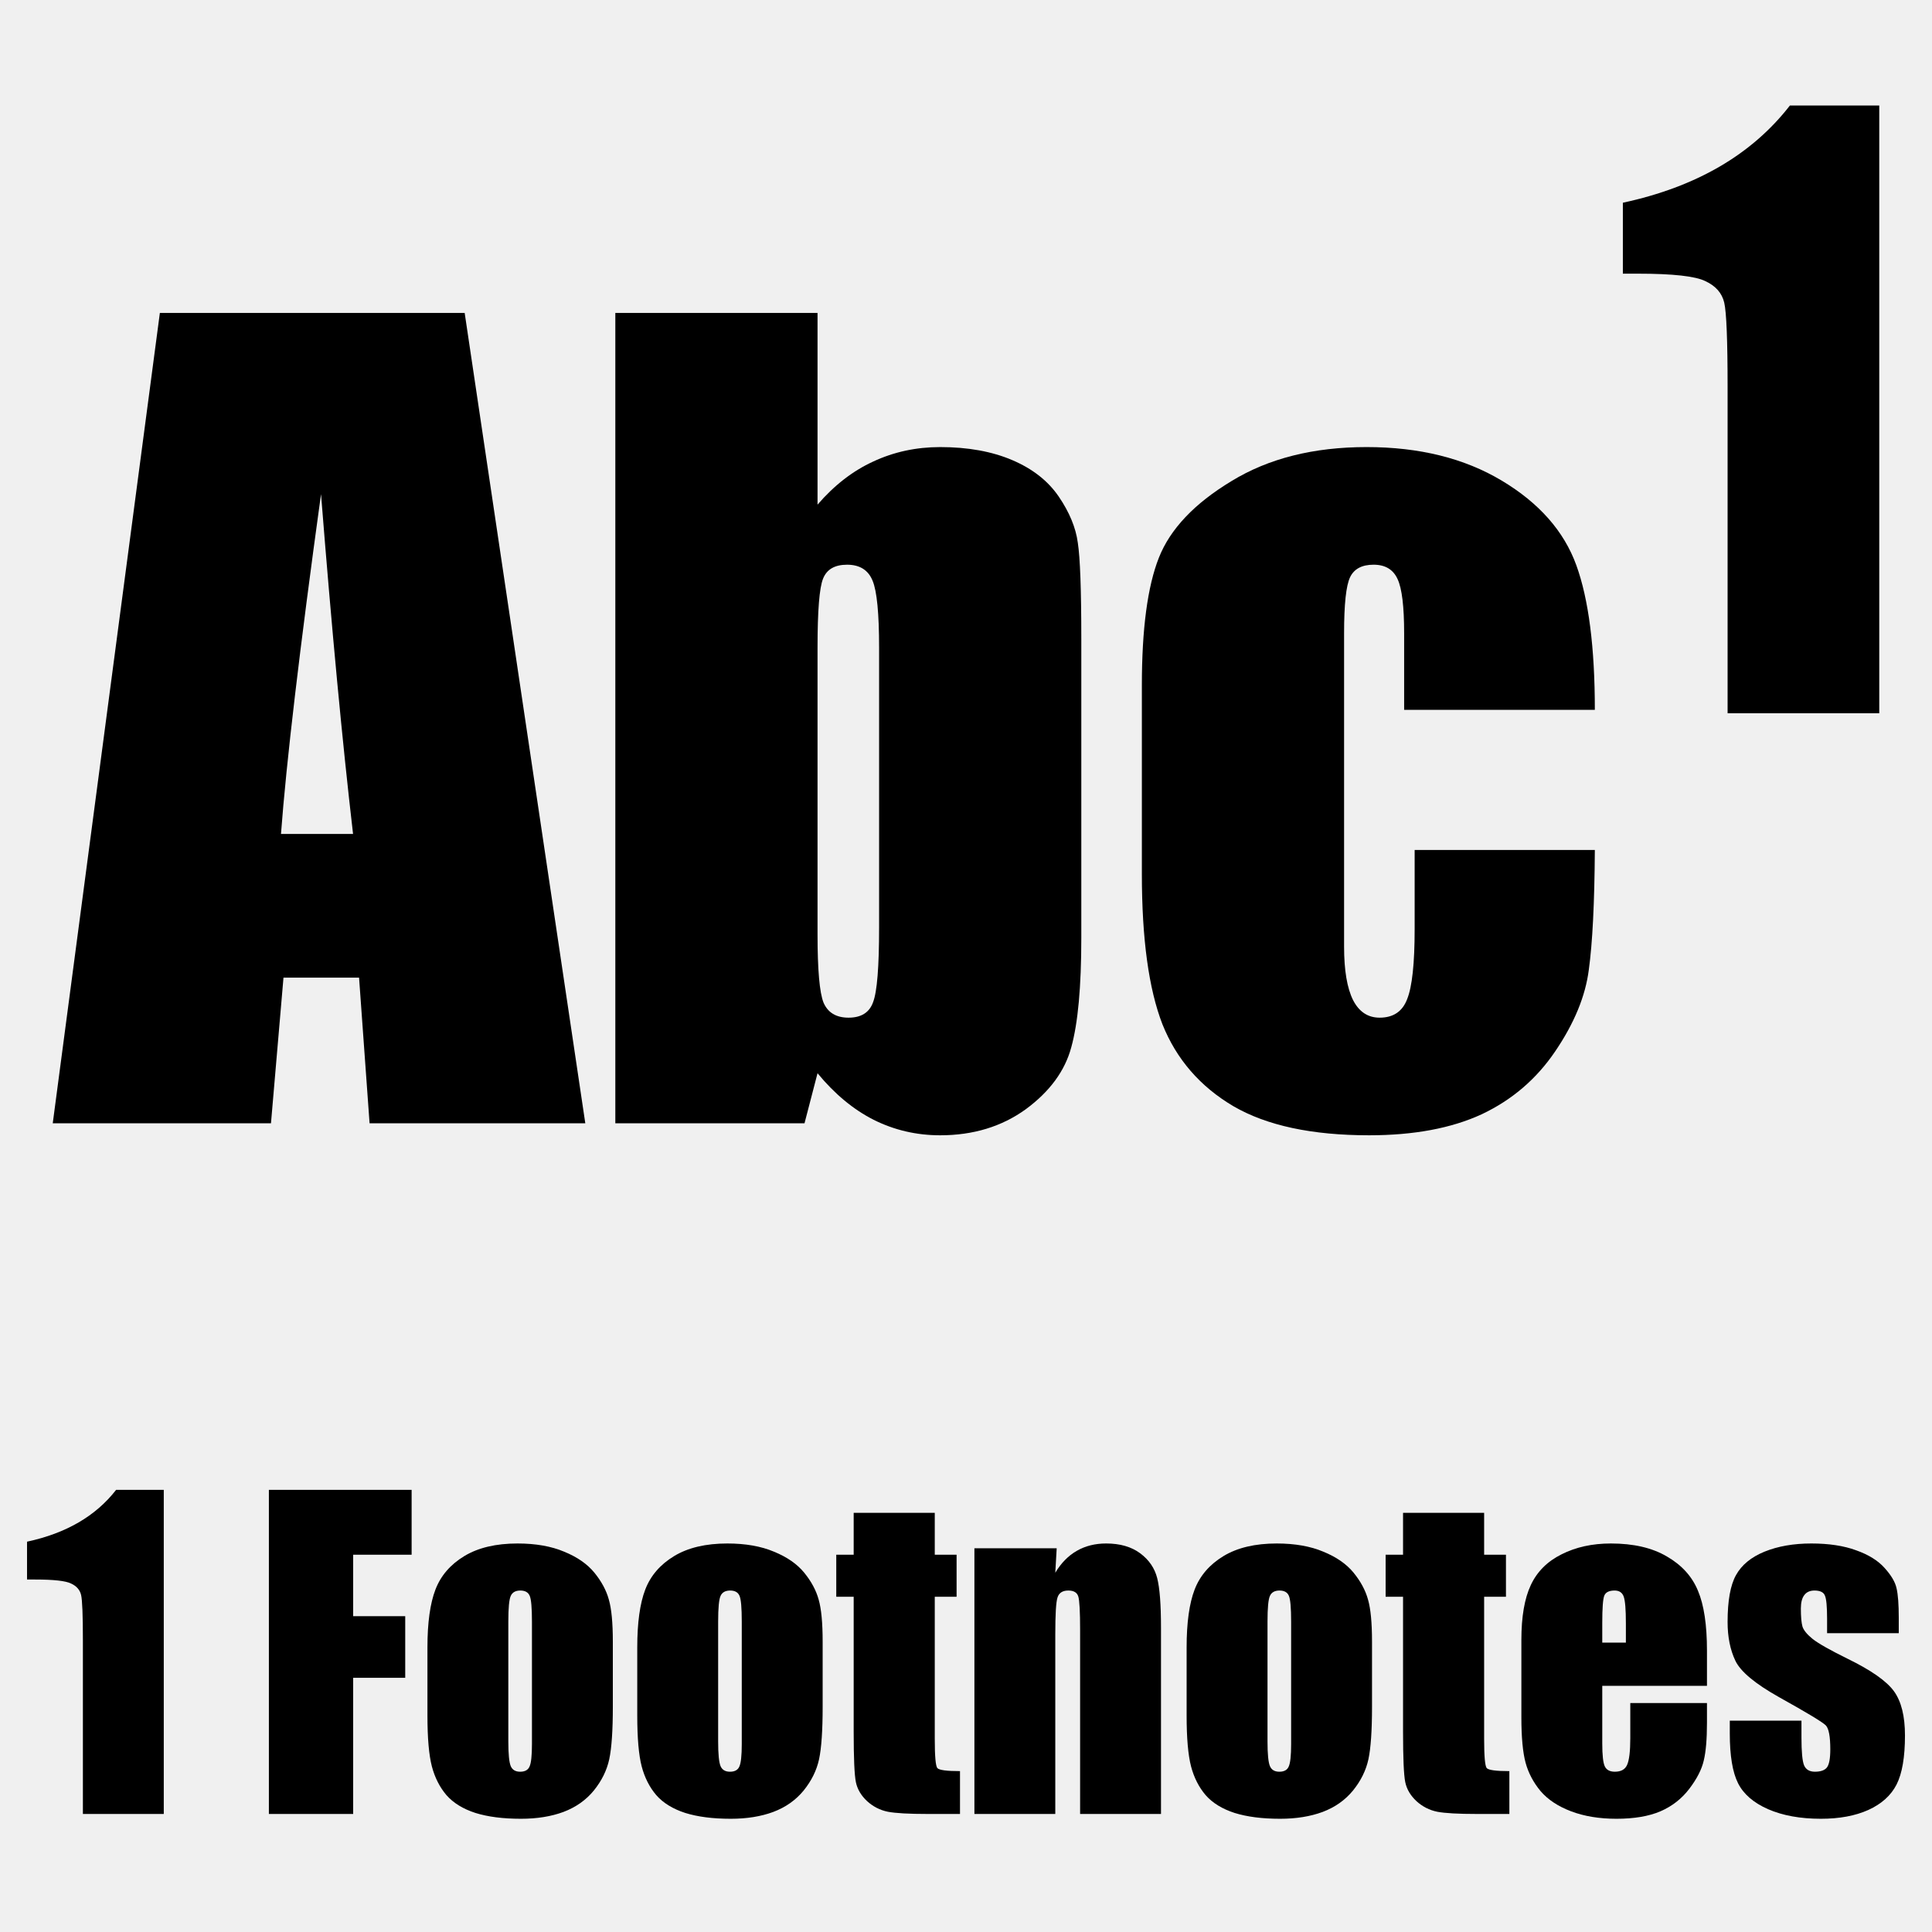
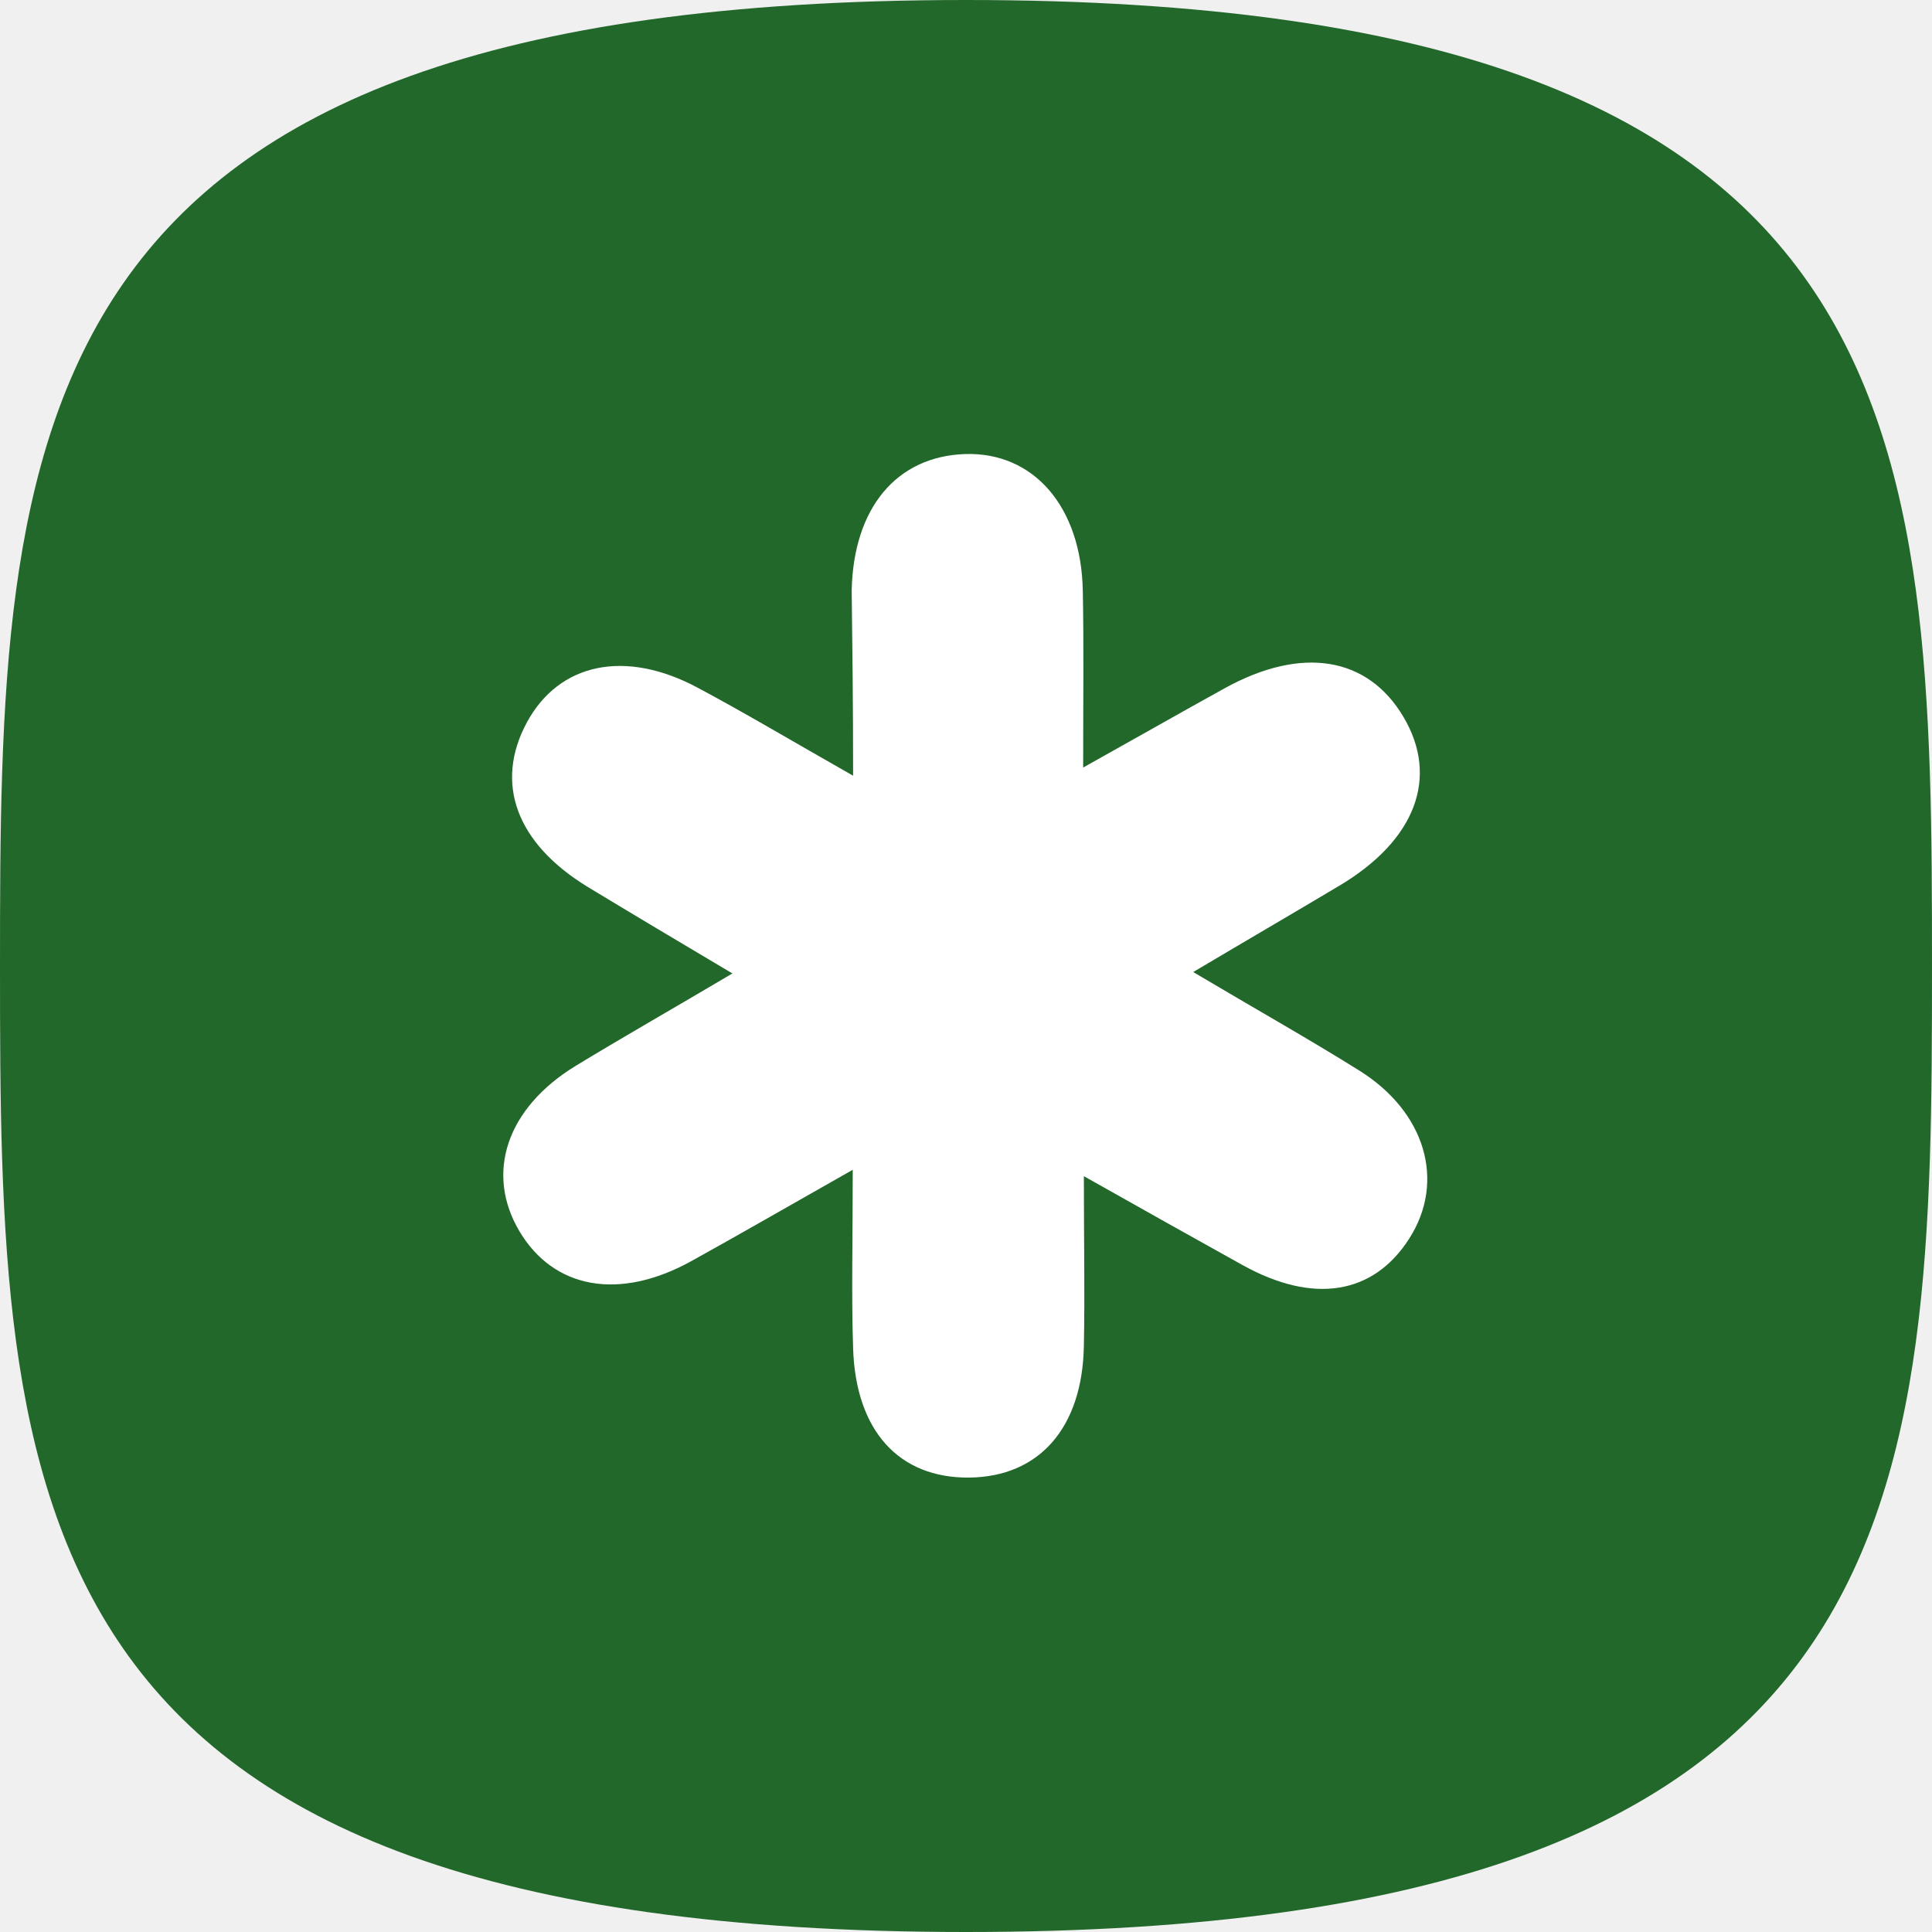
- <svg xmlns="http://www.w3.org/2000/svg" width="500" height="500" viewBox="0 0 500 500" id="svg2" version="1.1">
-   <defs id="defs4" />
-   <g transform="translate(0,-26)" id="text3341" style="font-style:normal;font-weight:normal;font-size:42.445px;line-height:125%;font-family:sans-serif;letter-spacing:0px;word-spacing:0px;fill:#000000;fill-opacity:1;stroke:none;stroke-width:1px;stroke-linecap:butt;stroke-linejoin:miter;stroke-opacity:1">
-     <path id="path3400" style="font-style:normal;font-variant:normal;font-weight:normal;font-stretch:condensed;font-size:265.284px;font-family:Impact;-inkscape-font-specification:'Impact Condensed'" d="m 120.257,106.989 31.217,209.714 -55.829,0 -2.72,-37.694 -19.559,0 -3.238,37.694 -56.476,0 27.72,-209.714 78.886,0 z M 91.371,241.833 q -4.145,-35.622 -8.29,-87.953 -8.29,60.103 -10.363,87.953 l 18.653,0 z" />
-     <path id="path3402" style="font-style:normal;font-variant:normal;font-weight:normal;font-stretch:condensed;font-size:265.284px;font-family:Impact;-inkscape-font-specification:'Impact Condensed'" d="m 211.577,106.989 0,49.611 q 6.477,-7.513 14.378,-11.14 8.031,-3.756 17.357,-3.756 10.751,0 18.653,3.368 7.902,3.368 12.047,9.456 4.145,6.088 4.922,11.917 0.907,5.829 0.907,24.87 l 0,77.461 q 0,18.912 -2.591,28.238 -2.461,9.197 -11.788,16.062 -9.326,6.736 -22.15,6.736 -9.197,0 -17.228,-4.016 -7.902,-4.016 -14.508,-12.047 l -3.368,12.953 -48.963,0 0,-209.714 52.331,0 z m 15.933,86.658 q 0,-13.342 -1.684,-17.357 -1.684,-4.145 -6.606,-4.145 -4.793,0 -6.218,3.627 -1.425,3.497 -1.425,17.876 l 0,74.093 q 0,13.86 1.554,17.746 1.684,3.886 6.477,3.886 4.922,0 6.347,-4.016 1.554,-4.016 1.554,-19.3 l 0,-72.409 z" />
-     <path id="path3404" style="font-style:normal;font-variant:normal;font-weight:normal;font-stretch:condensed;font-size:265.284px;font-family:Impact;-inkscape-font-specification:'Impact Condensed'" d="m 412.742,209.709 -49.352,0 0,-19.819 q 0,-10.363 -1.684,-13.99 -1.684,-3.756 -6.218,-3.756 -4.534,0 -6.088,3.238 -1.554,3.238 -1.554,14.508 l 0,81.088 q 0,9.197 2.332,13.86 2.332,4.534 6.865,4.534 5.311,0 7.124,-4.793 1.943,-4.793 1.943,-18.135 l 0,-20.466 46.632,0 q -0.13,20.596 -1.554,30.958 -1.295,10.233 -8.679,21.114 -7.254,10.751 -19.041,16.321 -11.787,5.44 -29.145,5.44 -22.15,0 -35.103,-7.513 -12.953,-7.642 -18.394,-21.243 -5.311,-13.73 -5.311,-38.86 l 0,-48.834 q 0,-21.891 4.404,-33.031 4.404,-11.14 18.782,-19.819 14.378,-8.808 34.974,-8.808 20.466,0 34.974,8.679 14.508,8.679 19.3,21.891 4.793,13.212 4.793,37.435 z" />
-     <path id="path3406" style="font-style:normal;font-variant:normal;font-weight:normal;font-stretch:condensed;font-size:198.963px;font-family:Impact;-inkscape-font-specification:'Impact Condensed';baseline-shift:super" d="m 486.349,53.304 0,157.285 -39.248,0 0,-84.326 q 0,-18.264 -0.874,-21.956 -0.874,-3.692 -4.857,-5.538 -3.886,-1.943 -17.487,-1.943 l -3.886,0 0,-18.361 Q 448.461,72.345 463.228,53.304 l 23.122,0 z" />
-   </g>
-   <g transform="translate(0,24)" id="text3349" style="font-style:normal;font-variant:normal;font-weight:normal;font-stretch:condensed;font-size:106.113px;line-height:125%;font-family:impact;-inkscape-font-specification:'impact Condensed';letter-spacing:0px;word-spacing:0px;fill:#000000;fill-opacity:1;stroke:none;stroke-width:1px;stroke-linecap:butt;stroke-linejoin:miter;stroke-opacity:1">
-     <path id="path3409" d="m 42.385,361.567 0,83.886 -20.933,0 0,-44.974 q 0,-9.741 -0.466,-11.71 -0.466,-1.969 -2.591,-2.953 -2.073,-1.036 -9.326,-1.036 l -2.073,0 0,-9.793 Q 22.177,371.722 30.053,361.567 l 12.332,0 z" />
-     <path id="path3411" d="m 69.586,361.567 36.943,0 0,16.787 -15.129,0 0,15.907 13.471,0 0,15.958 -13.471,0 0,35.233 -21.813,0 0,-83.886 z" />
-     <path id="path3413" d="m 158.602,400.841 0,16.839 q 0,9.275 -0.933,13.627 -0.933,4.3 -3.99,8.083 -3.057,3.731 -7.876,5.544 -4.767,1.762 -10.984,1.762 -6.943,0 -11.762,-1.503 -4.819,-1.554 -7.513,-4.611 -2.642,-3.109 -3.782,-7.461 -1.14,-4.404 -1.14,-13.161 l 0,-17.616 q 0,-9.585 2.073,-14.974 2.073,-5.389 7.461,-8.653 5.389,-3.264 13.782,-3.264 7.047,0 12.072,2.124 5.078,2.073 7.824,5.44 2.746,3.368 3.731,6.943 1.036,3.575 1.036,10.881 z m -20.933,-5.181 q 0,-5.285 -0.57,-6.632 -0.57,-1.399 -2.435,-1.399 -1.865,0 -2.487,1.399 -0.622,1.347 -0.622,6.632 l 0,31.036 q 0,4.87 0.622,6.373 0.622,1.451 2.435,1.451 1.865,0 2.435,-1.347 0.622,-1.347 0.622,-5.803 l 0,-31.71 z" />
-     <path id="path3415" d="m 212.902,400.841 0,16.839 q 0,9.275 -0.933,13.627 -0.933,4.3 -3.99,8.083 -3.057,3.731 -7.876,5.544 -4.767,1.762 -10.984,1.762 -6.943,0 -11.762,-1.503 -4.819,-1.554 -7.513,-4.611 -2.642,-3.109 -3.782,-7.461 -1.14,-4.404 -1.14,-13.161 l 0,-17.616 q 0,-9.585 2.073,-14.974 2.073,-5.389 7.461,-8.653 5.389,-3.264 13.782,-3.264 7.047,0 12.072,2.124 5.078,2.073 7.824,5.44 2.746,3.368 3.731,6.943 1.036,3.575 1.036,10.881 z m -20.933,-5.181 q 0,-5.285 -0.57,-6.632 -0.57,-1.399 -2.435,-1.399 -1.865,0 -2.487,1.399 -0.622,1.347 -0.622,6.632 l 0,31.036 q 0,4.87 0.622,6.373 0.622,1.451 2.435,1.451 1.865,0 2.435,-1.347 0.622,-1.347 0.622,-5.803 l 0,-31.71 z" />
-     <path id="path3417" d="m 241.917,367.525 0,10.829 5.648,0 0,10.881 -5.648,0 0,36.787 q 0,6.788 0.674,7.565 0.725,0.777 5.855,0.777 l 0,11.088 -8.446,0 q -7.15,0 -10.207,-0.57 -3.057,-0.622 -5.389,-2.746 -2.332,-2.176 -2.902,-4.922 -0.57,-2.798 -0.57,-13.057 l 0,-34.922 -4.508,0 0,-10.881 4.508,0 0,-10.829 20.984,0 z" />
-     <path id="path3419" d="m 273.471,376.696 -0.363,6.321 q 2.28,-3.782 5.544,-5.648 3.316,-1.917 7.617,-1.917 5.389,0 8.808,2.539 3.42,2.539 4.404,6.425 0.984,3.834 0.984,12.85 l 0,48.186 -20.933,0 0,-47.616 q 0,-7.098 -0.466,-8.653 -0.466,-1.554 -2.591,-1.554 -2.228,0 -2.798,1.813 -0.57,1.762 -0.57,9.534 l 0,46.476 -20.933,0 0,-68.756 21.295,0 z" />
-     <path id="path3421" d="m 355.077,400.841 0,16.839 q 0,9.275 -0.933,13.627 -0.933,4.3 -3.99,8.083 -3.057,3.731 -7.876,5.544 -4.767,1.762 -10.984,1.762 -6.943,0 -11.762,-1.503 -4.819,-1.554 -7.513,-4.611 -2.642,-3.109 -3.782,-7.461 -1.14,-4.404 -1.14,-13.161 l 0,-17.616 q 0,-9.585 2.073,-14.974 2.073,-5.389 7.461,-8.653 5.389,-3.264 13.782,-3.264 7.047,0 12.072,2.124 5.078,2.073 7.824,5.44 2.746,3.368 3.731,6.943 1.036,3.575 1.036,10.881 z m -20.933,-5.181 q 0,-5.285 -0.57,-6.632 -0.57,-1.399 -2.435,-1.399 -1.865,0 -2.487,1.399 -0.622,1.347 -0.622,6.632 l 0,31.036 q 0,4.87 0.622,6.373 0.622,1.451 2.435,1.451 1.865,0 2.435,-1.347 0.622,-1.347 0.622,-5.803 l 0,-31.71 z" />
-     <path id="path3423" d="m 384.093,367.525 0,10.829 5.648,0 0,10.881 -5.648,0 0,36.787 q 0,6.788 0.674,7.565 0.725,0.777 5.855,0.777 l 0,11.088 -8.446,0 q -7.15,0 -10.207,-0.57 -3.057,-0.622 -5.389,-2.746 -2.332,-2.176 -2.902,-4.922 -0.57,-2.798 -0.57,-13.057 l 0,-34.922 -4.508,0 0,-10.881 4.508,0 0,-10.829 20.984,0 z" />
-     <path id="path3425" d="m 441.761,412.292 -27.098,0 0,14.87 q 0,4.663 0.674,6.01 0.674,1.347 2.591,1.347 2.383,0 3.161,-1.762 0.829,-1.813 0.829,-6.943 l 0,-9.067 19.844,0 0,5.078 q 0,6.373 -0.829,9.793 -0.777,3.42 -3.731,7.306 -2.953,3.886 -7.513,5.855 -4.508,1.917 -11.347,1.917 -6.632,0 -11.71,-1.917 -5.078,-1.917 -7.927,-5.233 -2.798,-3.368 -3.886,-7.357 -1.088,-4.041 -1.088,-11.71 l 0,-20.052 q 0,-9.015 2.435,-14.197 2.435,-5.233 7.979,-7.979 5.544,-2.798 12.746,-2.798 8.808,0 14.508,3.368 5.751,3.316 8.031,8.86 2.332,5.492 2.332,15.492 l 0,9.119 z m -20.984,-11.192 0,-5.026 q 0,-5.337 -0.57,-6.891 -0.57,-1.554 -2.332,-1.554 -2.176,0 -2.694,1.347 -0.518,1.295 -0.518,7.098 l 0,5.026 6.114,0 z" />
-     <path id="path3427" d="m 491.398,398.665 -18.549,0 0,-3.731 q 0,-4.767 -0.57,-6.01 -0.518,-1.295 -2.694,-1.295 -1.762,0 -2.642,1.192 -0.881,1.14 -0.881,3.471 0,3.161 0.415,4.663 0.466,1.451 2.642,3.212 2.228,1.762 9.067,5.13 9.119,4.456 11.969,8.394 2.85,3.938 2.85,11.451 0,8.394 -2.176,12.694 -2.176,4.249 -7.306,6.58 -5.078,2.28 -12.28,2.28 -7.979,0 -13.679,-2.487 -5.648,-2.487 -7.772,-6.736 -2.124,-4.249 -2.124,-12.85 l 0,-3.316 18.549,0 0,4.352 q 0,5.544 0.674,7.202 0.725,1.658 2.798,1.658 2.228,0 3.109,-1.088 0.881,-1.14 0.881,-4.715 0,-4.922 -1.14,-6.166 -1.192,-1.244 -12.176,-7.357 -9.223,-5.181 -11.243,-9.378 -2.021,-4.249 -2.021,-10.052 0,-8.238 2.176,-12.124 2.176,-3.938 7.357,-6.062 5.233,-2.124 12.124,-2.124 6.839,0 11.606,1.762 4.819,1.71 7.357,4.56 2.591,2.85 3.109,5.285 0.57,2.435 0.57,7.617 l 0,3.99 z" />
+ <svg xmlns="http://www.w3.org/2000/svg" version="1.1" id="svg2" x="0px" y="0px" viewBox="0 0 544.2 544.2" style="enable-background:new 0 0 544.2 544.2;" xml:space="preserve">
+   <g>
+     <path style="fill:#23682B;" d="M272.1,0C2.1,0,0,121.8,0,272.1s2.1,272.1,272.1,272.1s272.1-121.8,272.1-272.1S542.1,0,272.1,0z" />
+     <g>
+       <path style="fill:#FFFFFF;" d="M240.3,218.5c-17.6-10-30.5-17.7-43.8-24.8c-20.4-10.9-39-7-48.1,9.8c-9.2,17.1-3,34,17.1,46.3    c12.7,7.7,25.5,15.3,40.8,24.4c-16.9,10-30.6,17.8-44.1,26c-19.5,11.9-25.6,30.2-15.9,46.6c9.7,16.3,28.1,19.6,48.3,8.5    c14.1-7.8,28.1-15.9,45.6-25.8c0,19.9-0.4,35,0.1,50.2c0.7,23.3,12.9,36.7,32.7,36.5c19.7-0.2,31.9-14,32.3-37.1    c0.3-14.8,0-29.7,0-47.8c17.4,9.8,31.1,17.5,44.8,25.1c19.9,11,36.8,8.3,46.9-7.6c10.2-16,4.6-35.6-14.2-47.3    c-14.4-9-29.2-17.3-46.7-27.7c15.5-9.2,28.4-16.7,41.3-24.4c21.4-12.8,28-30.5,17.9-47.5s-28.7-20-50.4-8    c-12.3,6.8-24.6,13.8-39.8,22.3c0-19.4,0.2-34.6-0.1-49.7c-0.4-23.8-13.9-39.3-33.3-38.6c-19.1,0.7-31.3,15.1-31.8,38.4    C240.1,182.3,240.3,198.1,240.3,218.5z" />
+     </g>
  </g>
</svg>
